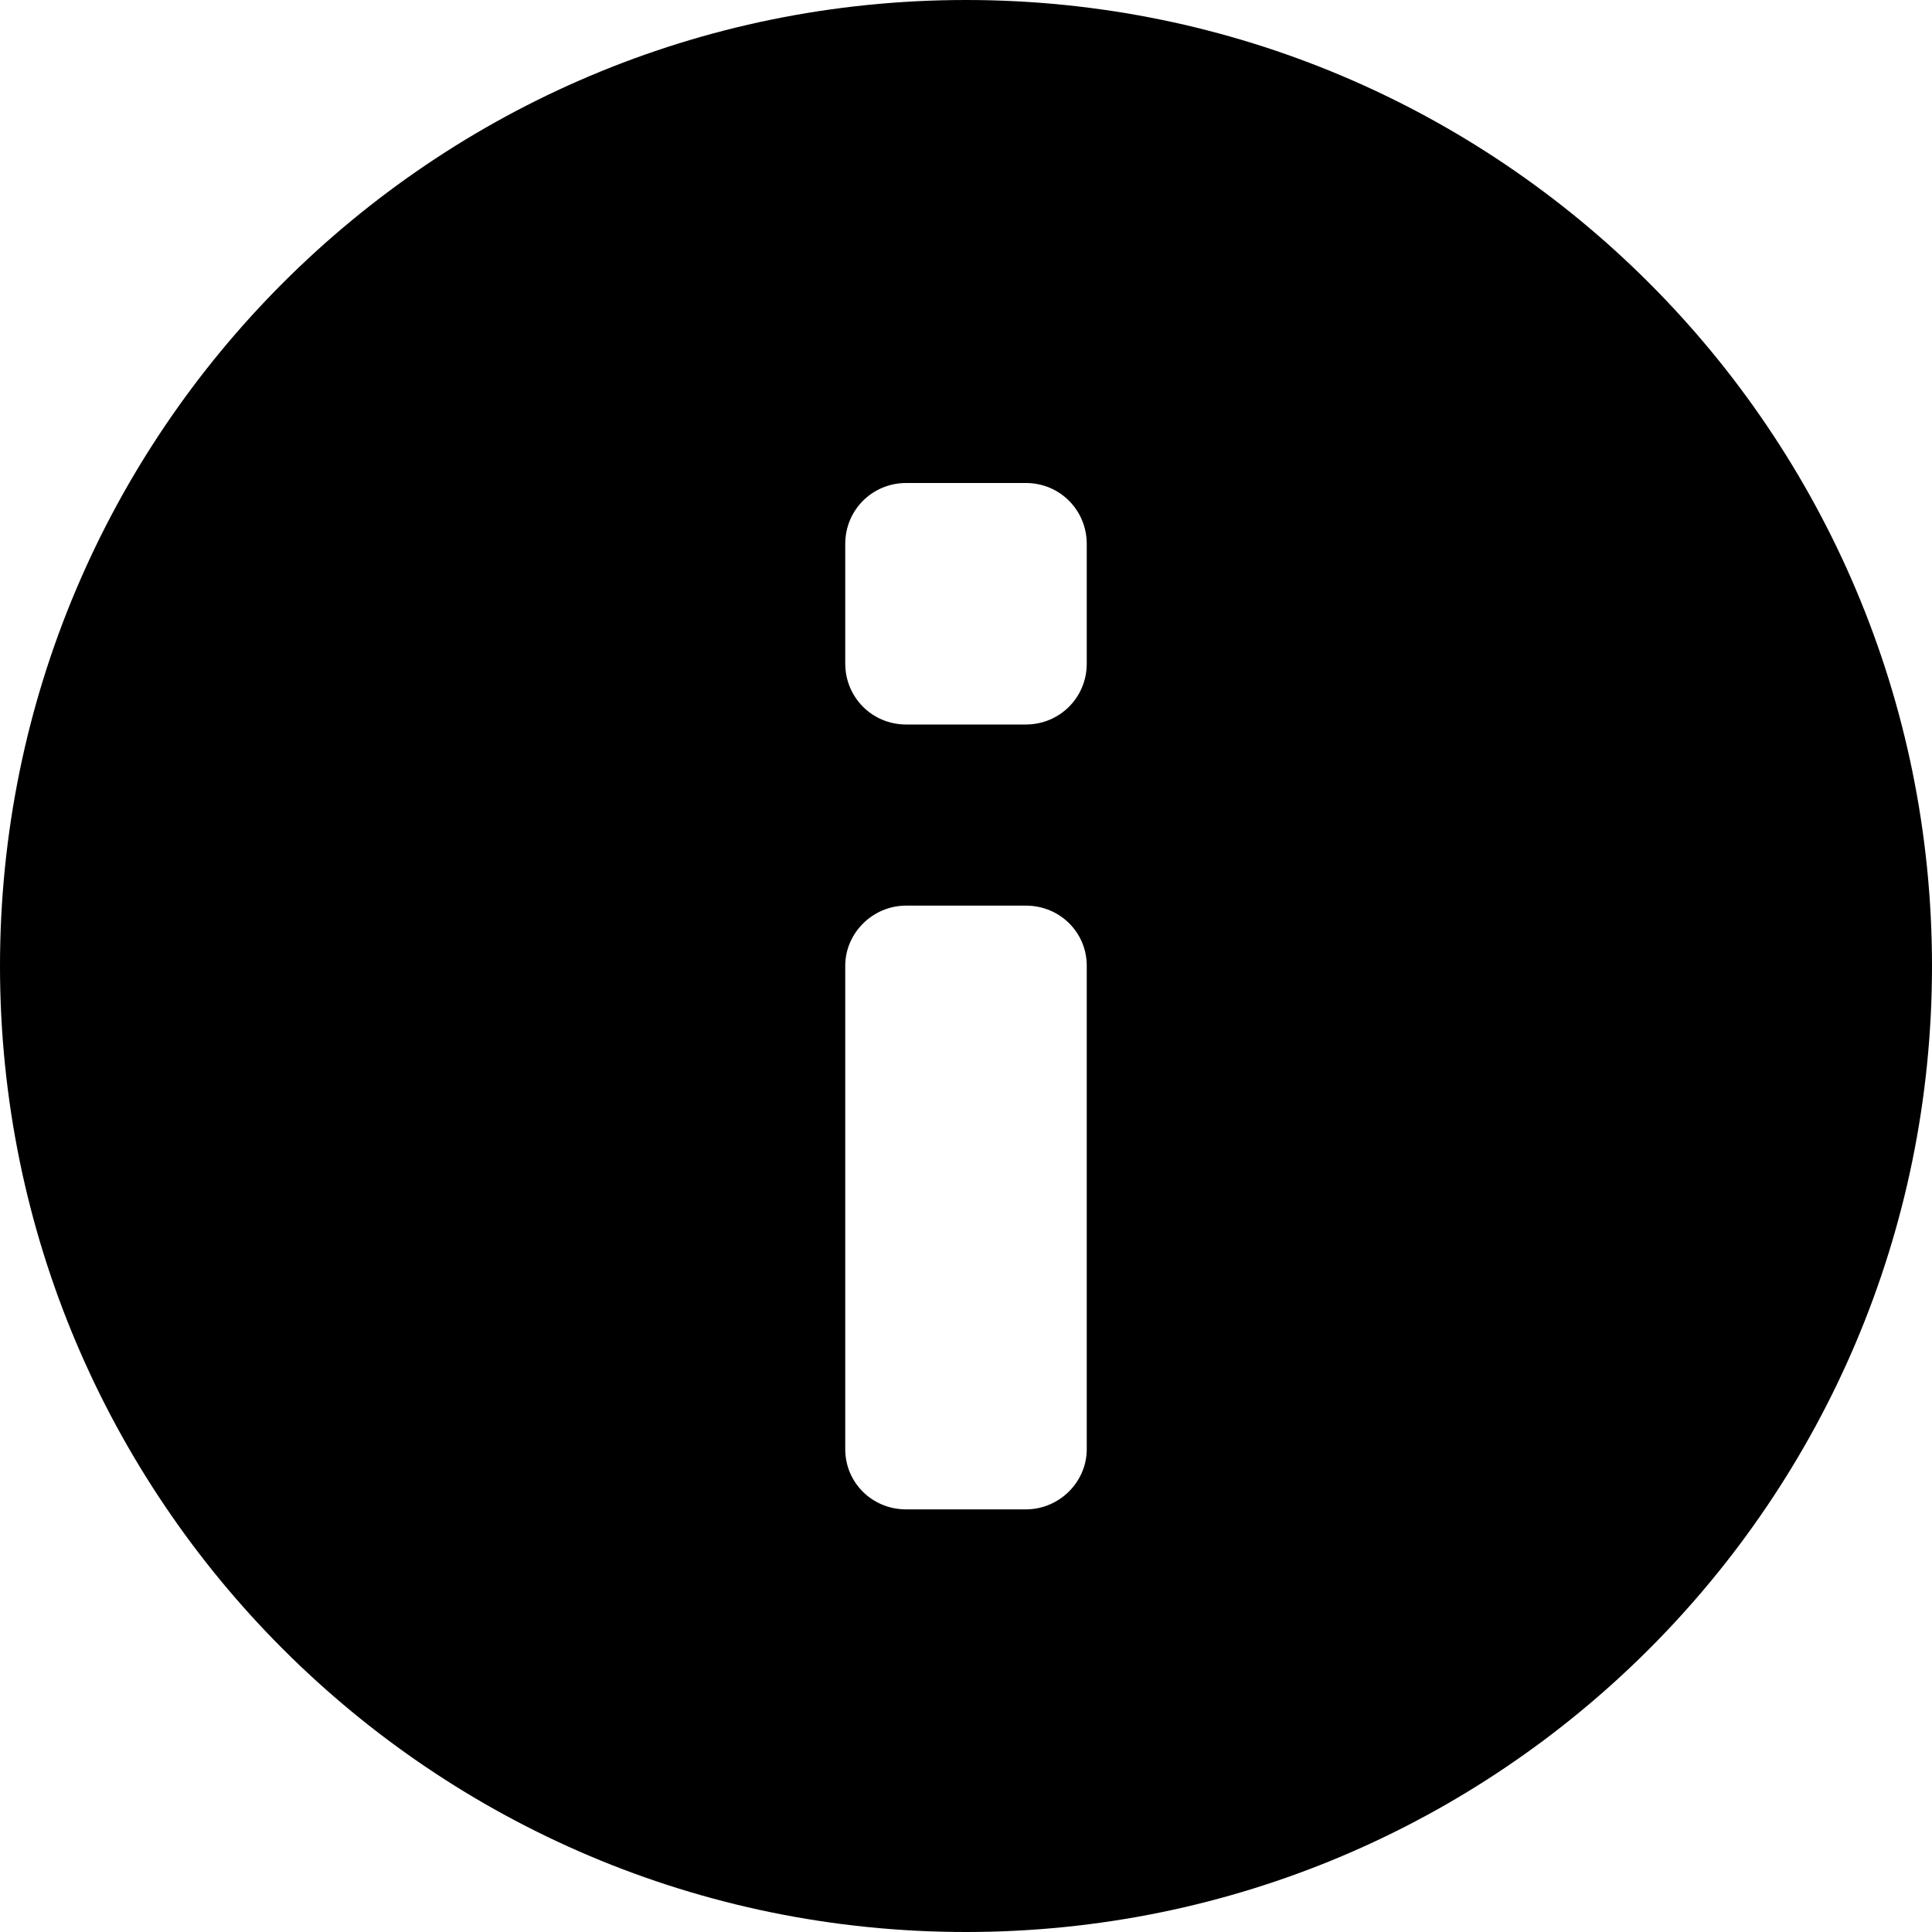
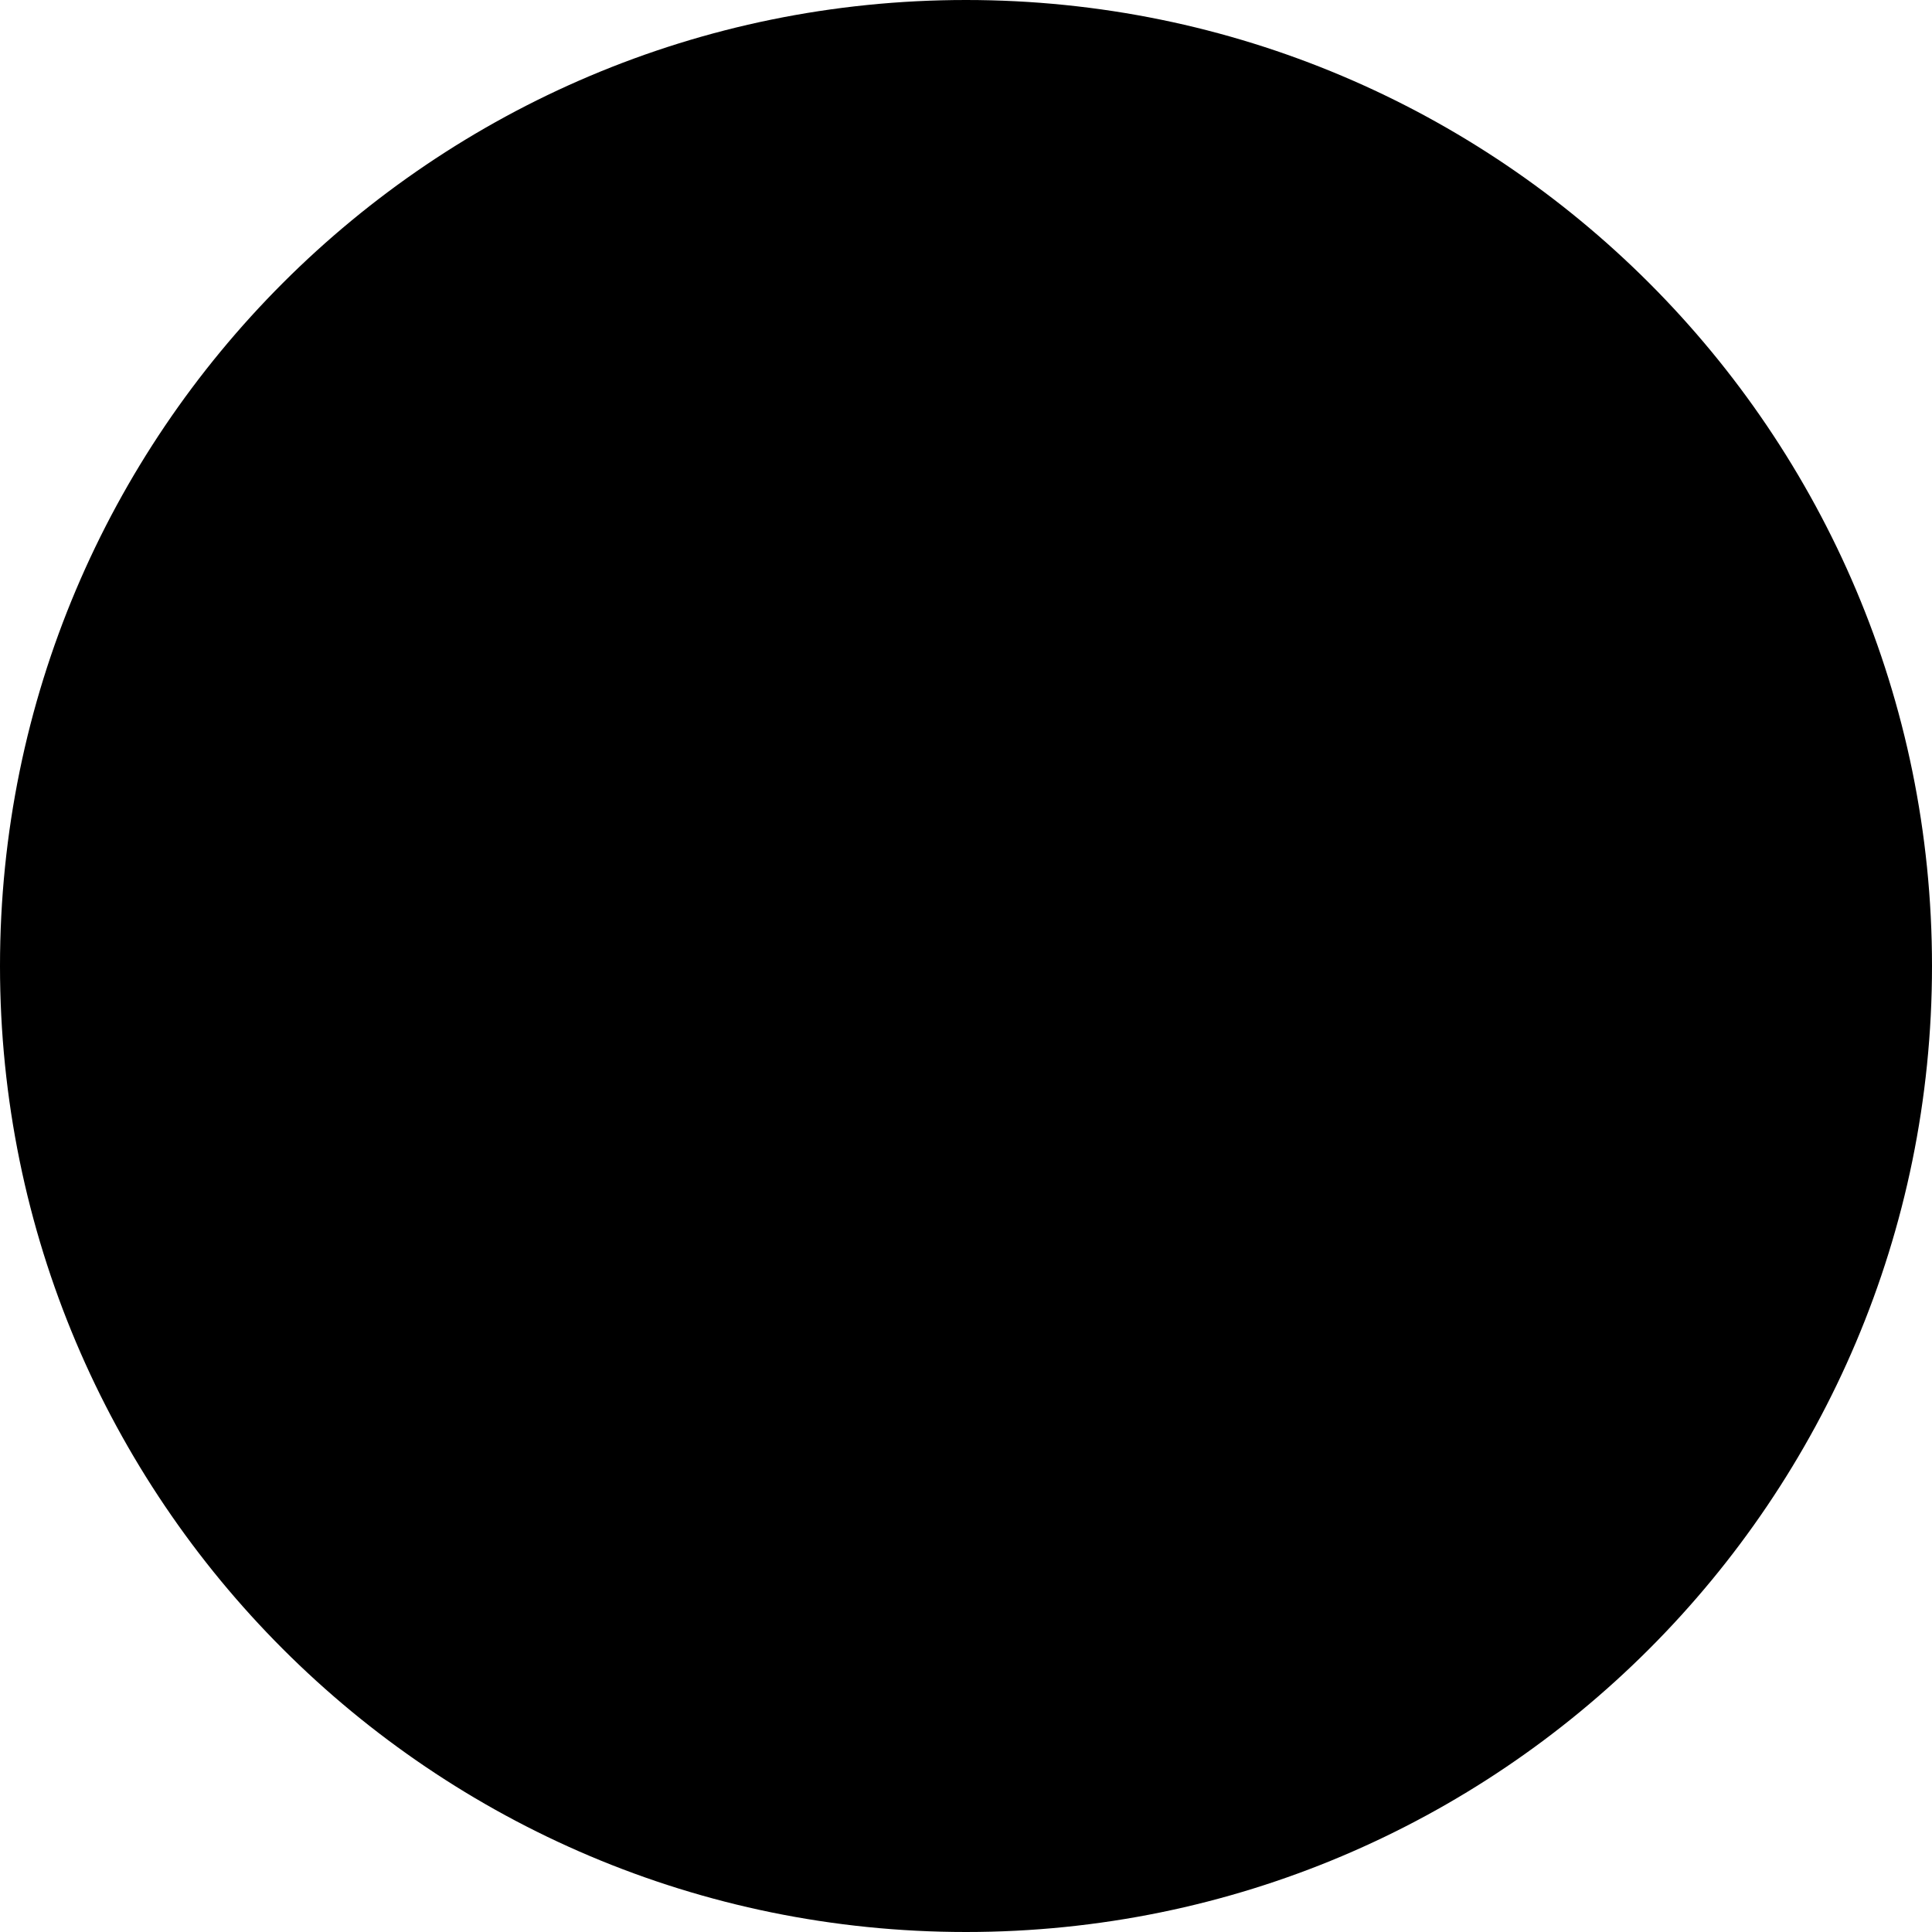
- <svg xmlns="http://www.w3.org/2000/svg" width="32px" height="32px" viewBox="0 0 32 32" version="1.1">
-   <defs />
-   <g id="Page-1" stroke="none" stroke-width="1" fill="none" fill-rule="evenodd">
-     <g id="icons" transform="translate(-118, -475)" fill="#000000">
-       <path d="M134,507 C142.837,507 150,499.837 150,491 C150,482.163 142.837,475 134,475 C125.163,475 118,482.163 118,491 C118,499.837 125.163,507 134,507 Z M133.009,483 C132.452,483 132,483.443 132,484.009 L132,485.991 C132,486.548 132.443,487 133.009,487 L134.991,487 C135.548,487 136,486.557 136,485.991 L136,484.009 C136,483.452 135.557,483 134.991,483 L133.009,483 Z M133.009,490 C132.452,490 132,490.456 132,490.995 L132,499.005 C132,499.554 132.443,500 133.009,500 L134.991,500 C135.548,500 136,499.544 136,499.005 L136,490.995 C136,490.446 135.557,490 134.991,490 L133.009,490 Z" id="Oval-42-Copy" />
-     </g>
-   </g>
+ <svg xmlns="http://www.w3.org/2000/svg" viewBox="0 0 32 32" version="1.1" height="32px" width="32px">
+   <path d="M 16,32 C 24.837,32 32,24.837 32,16 32,7.163 24.837,0 16,0 7.163,0 0,7.163 0,16 0,24.837 7.163,32 16,32 Z M 15.009,8 C 14.452,8 14,8.443 14,9.009 l 0,1.981 C 14,11.548 14.443,12 15.009,12 l 1.981,0 C 17.548,12 18,11.557 18,10.991 L 18,9.009 C 18,8.452 17.557,8 16.991,8 l -1.981,0 z m 0,7 C 14.452,15 14,15.456 14,15.995 l 0,8.009 C 14,24.554 14.443,25 15.009,25 l 1.981,0 C 17.548,25 18,24.544 18,24.005 l 0,-8.009 C 18,15.446 17.557,15 16.991,15 l -1.981,0 z" />
</svg>
